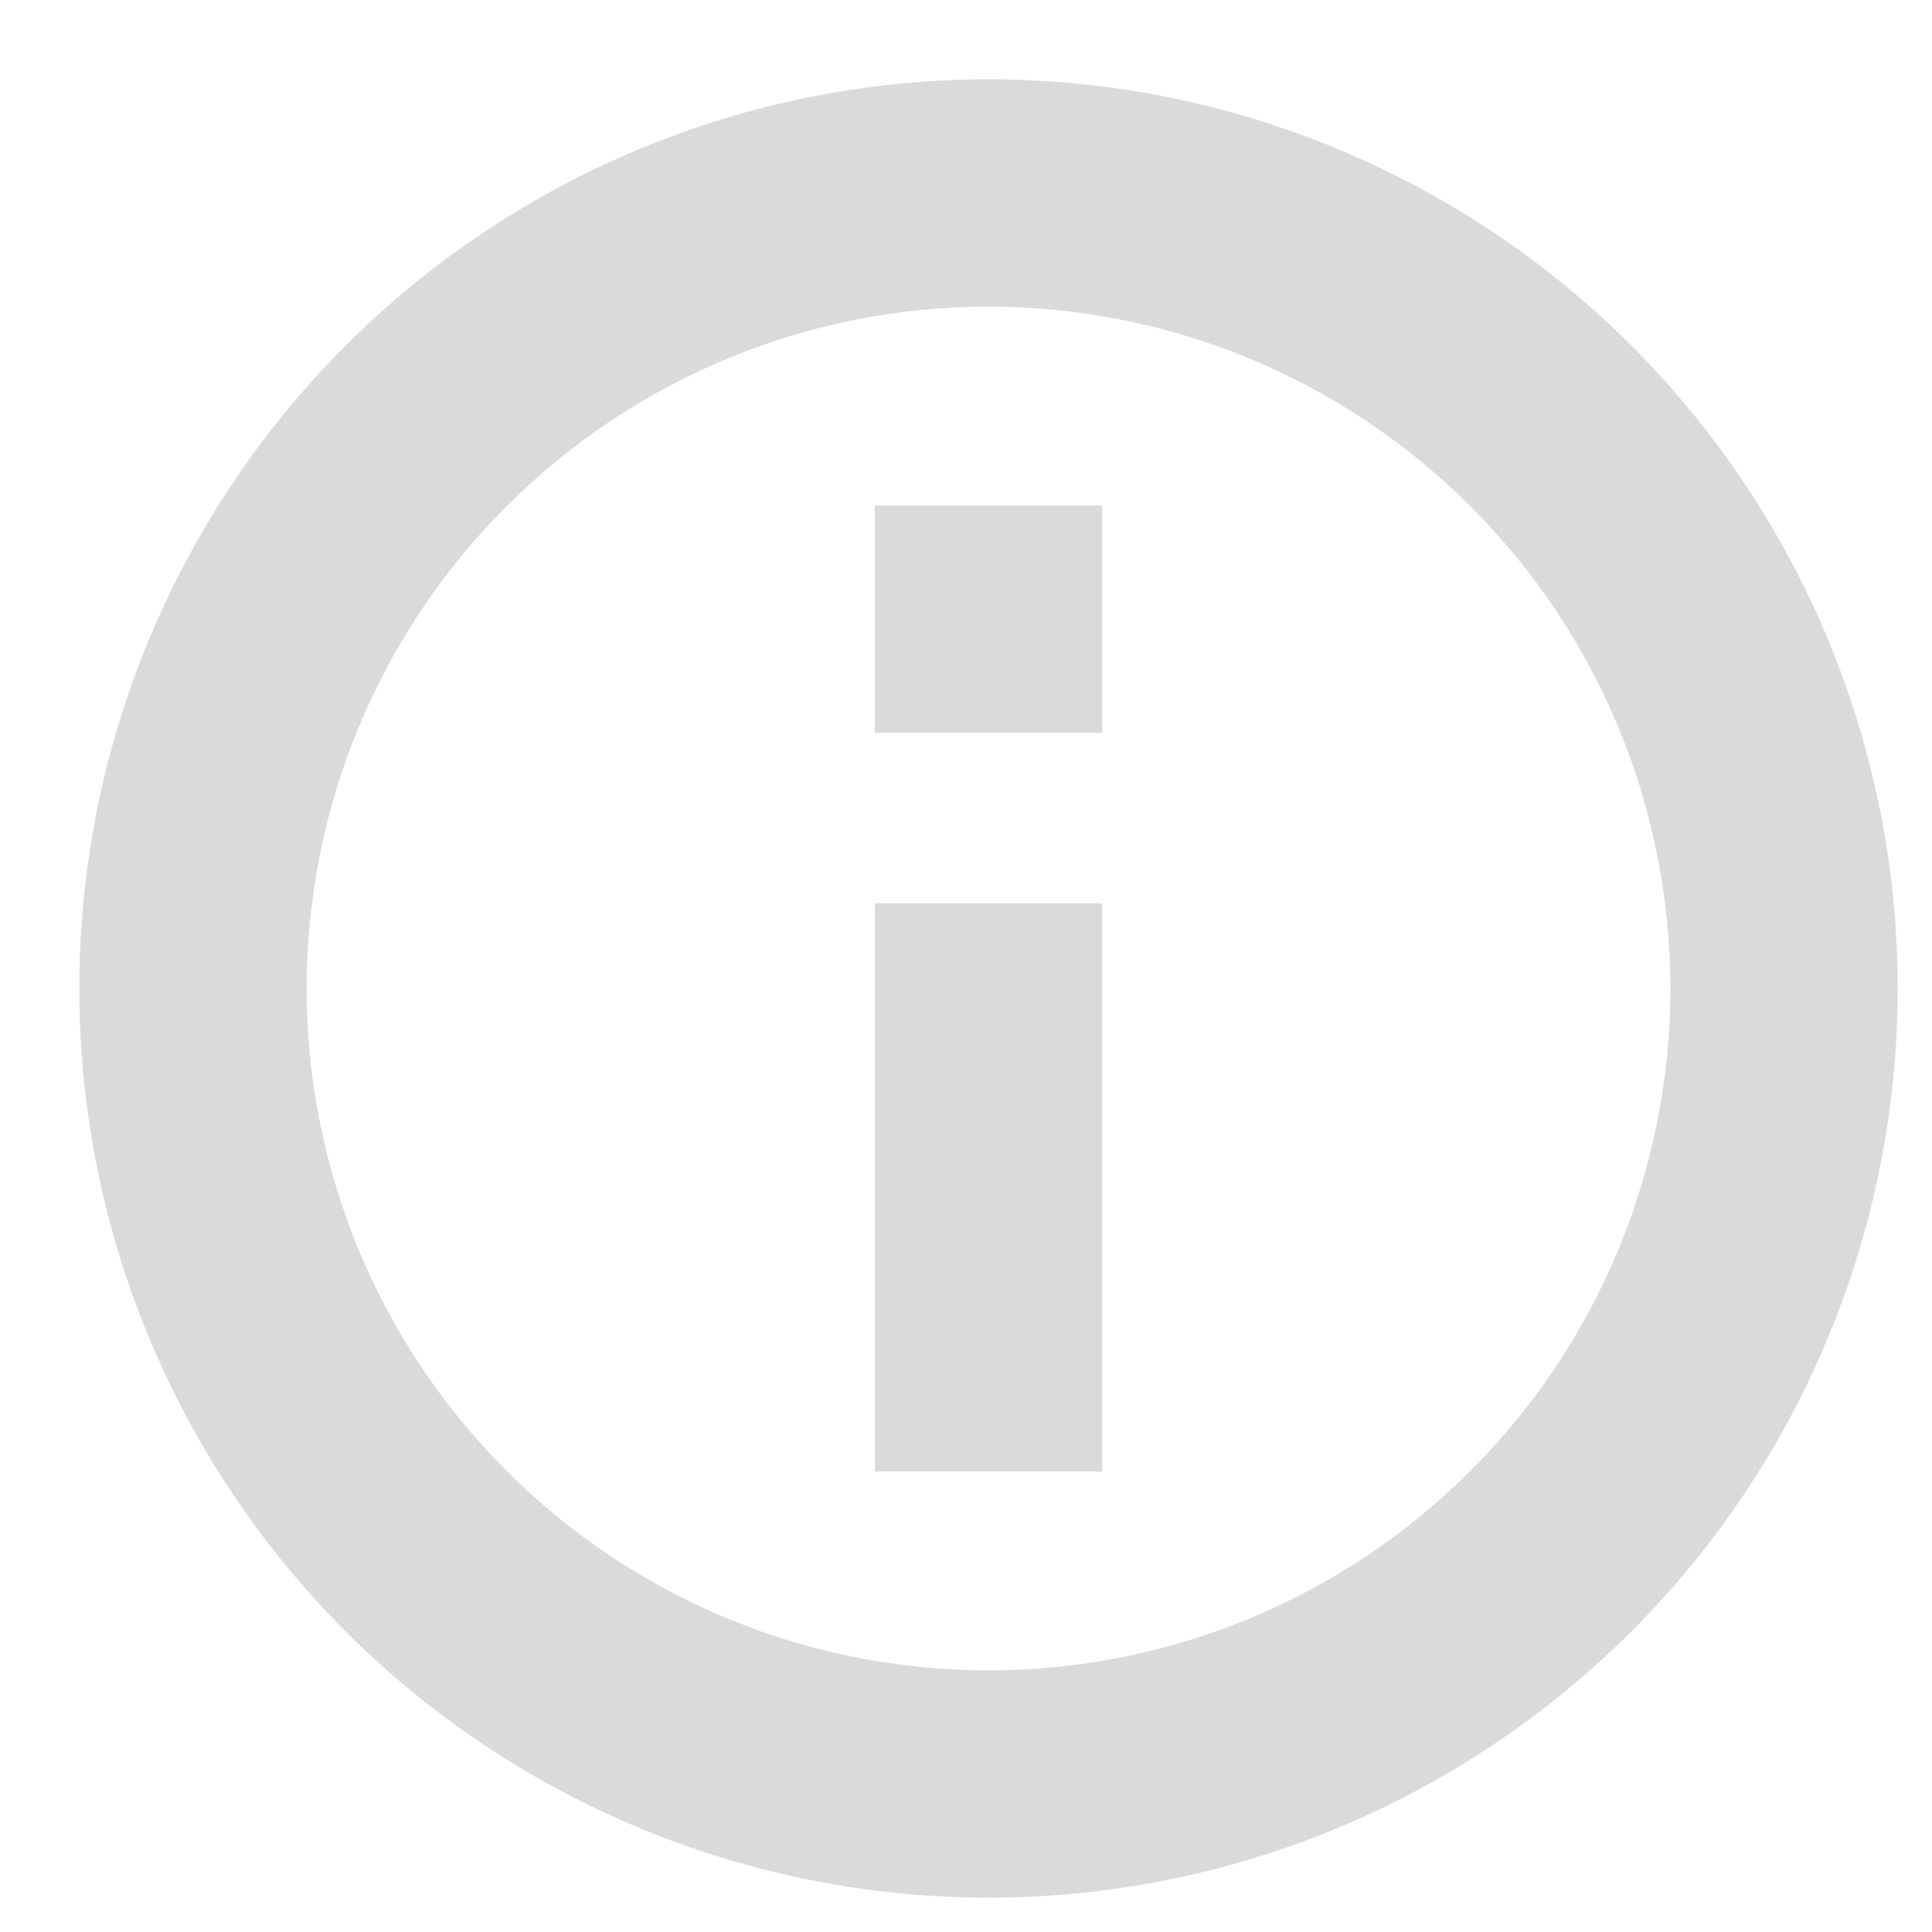
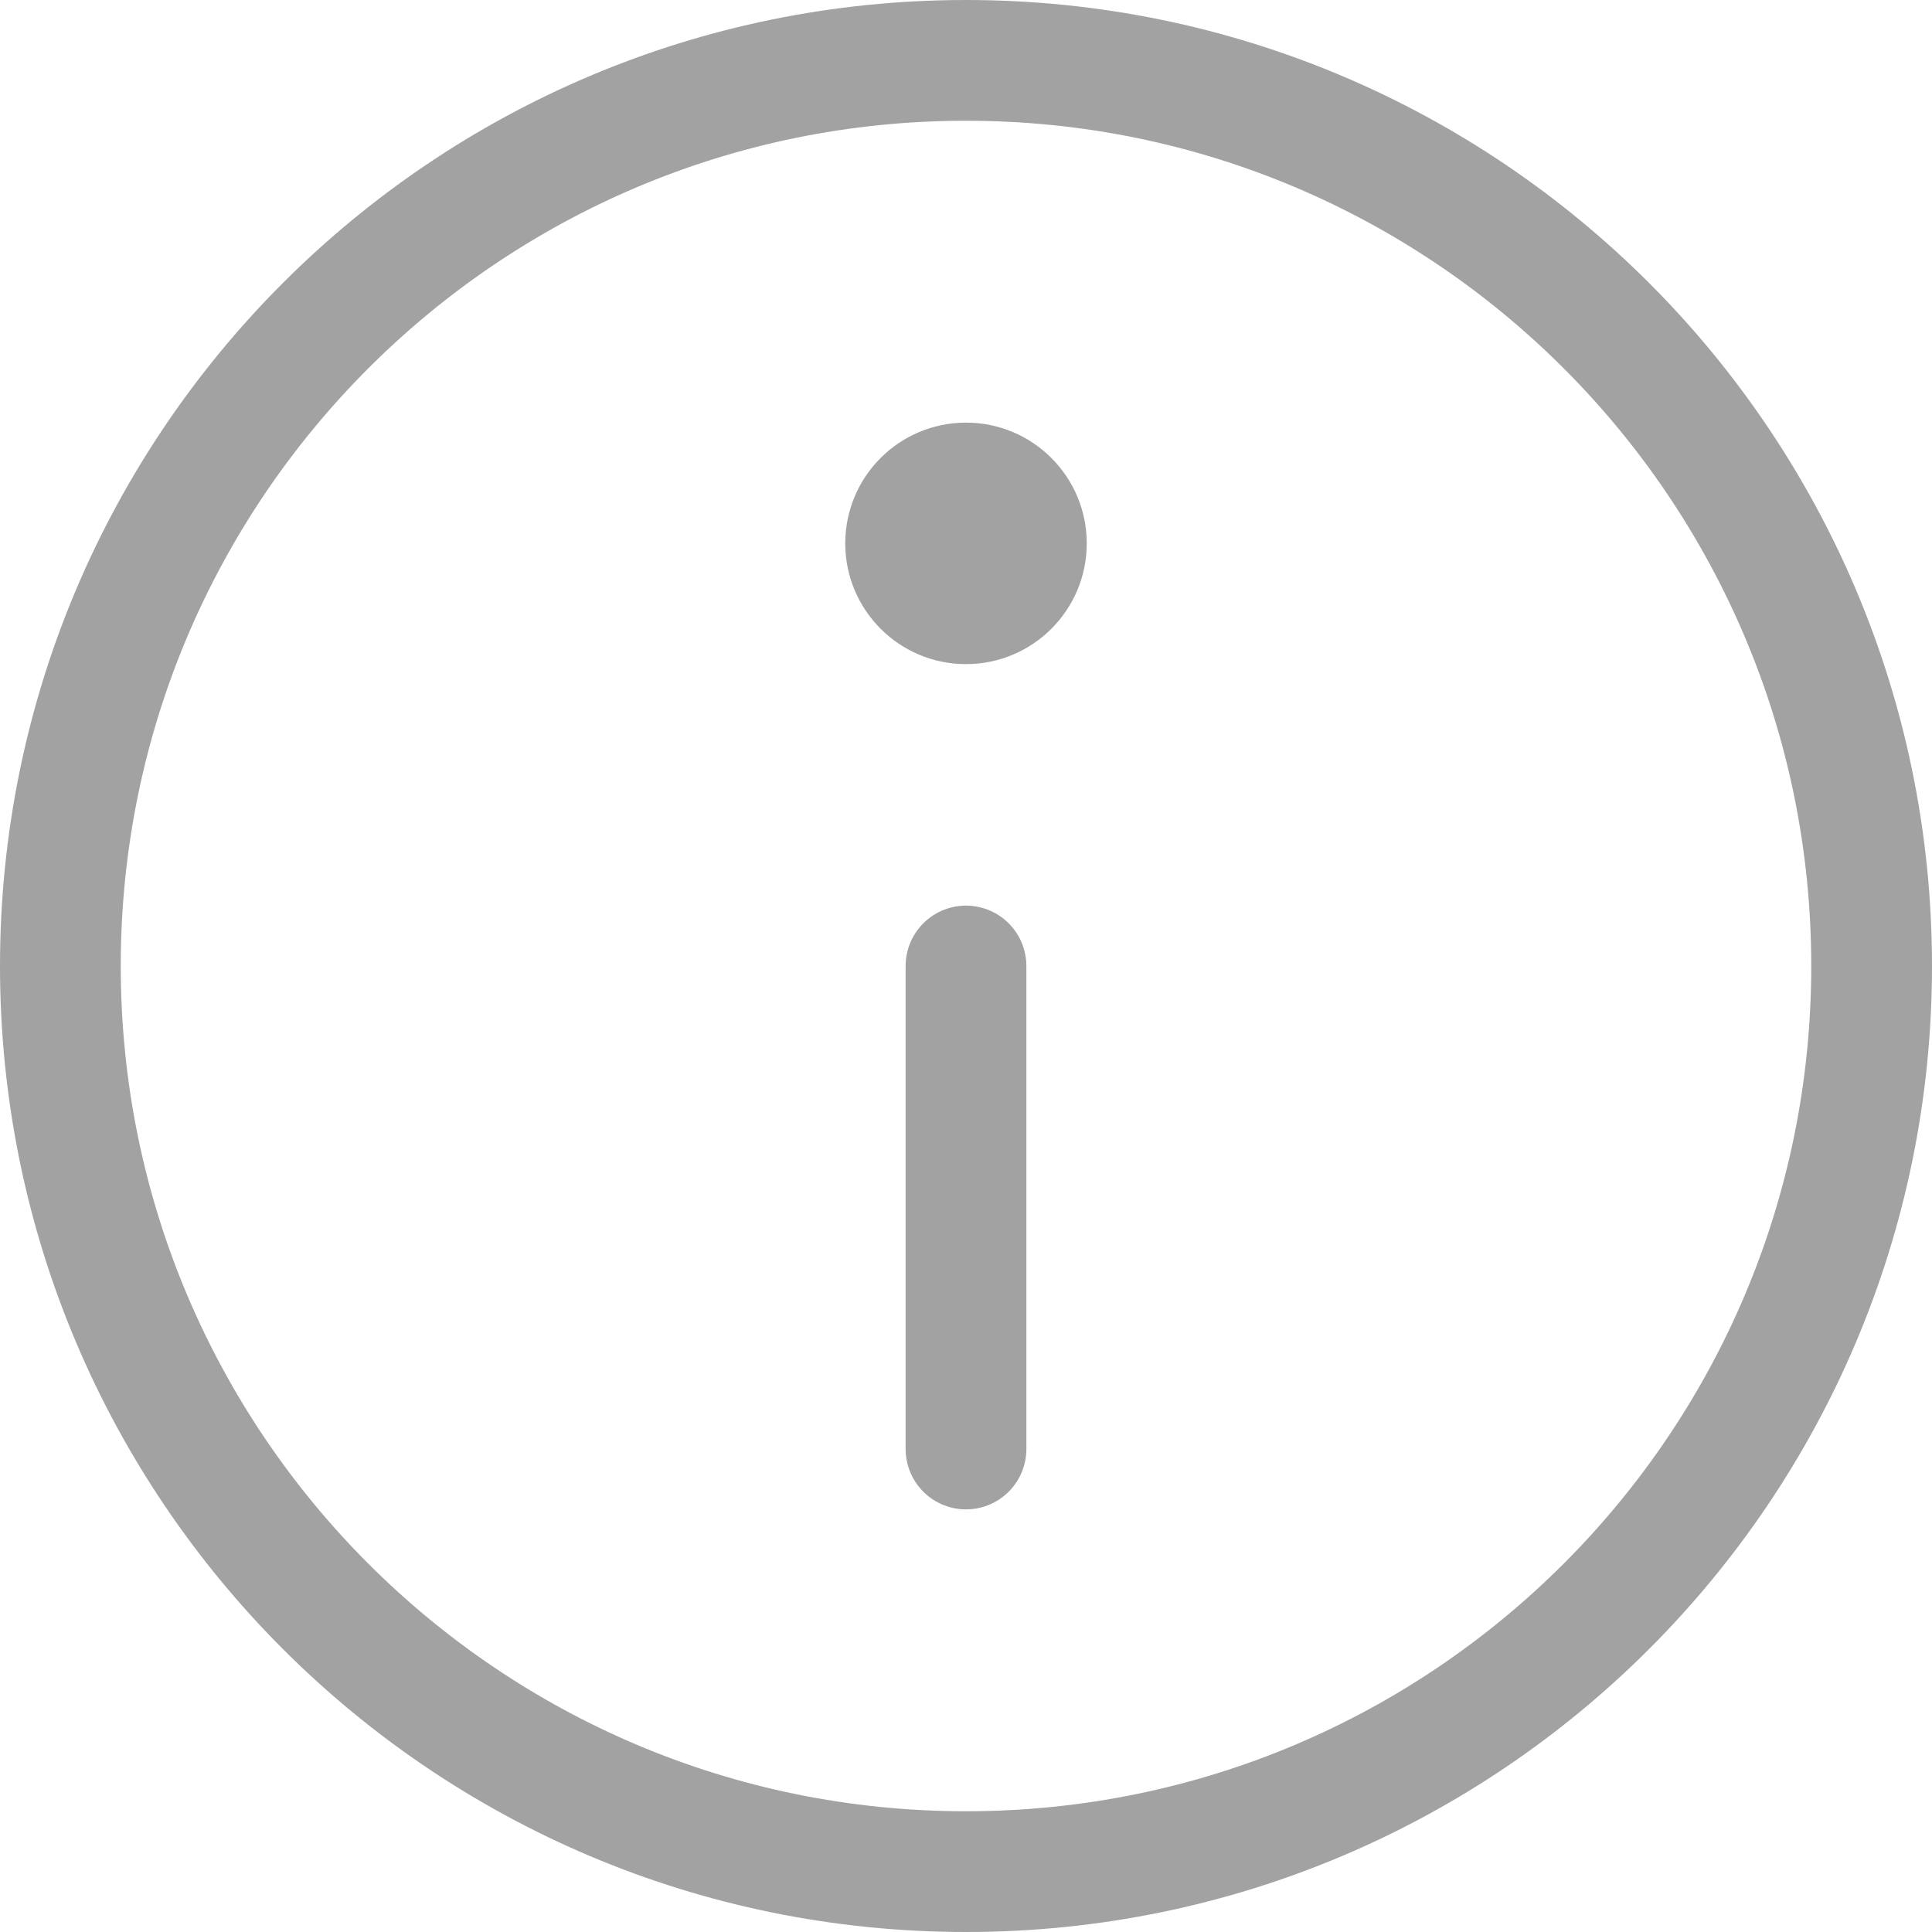
- <svg xmlns="http://www.w3.org/2000/svg" width="17px" height="17px" viewBox="0 0 17 17" version="1.1">
-   <defs />
-   <g id="Docs" stroke="none" stroke-width="1" fill="none" fill-rule="evenodd">
-     <g id="Docs-COMPARISON-CHART" transform="translate(-683, -557)" fill="#DADADA">
-       <g id="Group-5" transform="translate(515, 342)">
-         <g id="icon_info" transform="translate(168, 215)">
-           <g id="Shape">
-             <path d="M8.698,16.698 C10.82,16.698 12.854,15.855 14.355,14.355 C15.855,12.855 16.698,10.82 16.698,8.698 C16.698,6.576 15.855,4.542 14.355,3.041 C12.855,1.541 10.82,0.698 8.698,0.698 C6.576,0.698 4.542,1.541 3.041,3.041 C1.541,4.542 0.698,6.576 0.698,8.698 C0.698,10.82 1.541,12.854 3.041,14.355 C4.542,15.855 6.576,16.698 8.698,16.698 Z M8.698,2.698 C10.289,2.698 11.815,3.33 12.94,4.456 C14.066,5.581 14.698,7.107 14.698,8.698 C14.698,10.289 14.066,11.816 12.94,12.941 C11.815,14.067 10.289,14.698 8.698,14.698 C7.107,14.698 5.581,14.067 4.456,12.941 C3.33,11.816 2.698,10.289 2.698,8.698 C2.698,7.107 3.33,5.581 4.456,4.456 C5.581,3.33 7.107,2.698 8.698,2.698 Z M9.698,12.948 L7.698,12.948 L7.698,7.948 L9.698,7.948 L9.698,12.948 Z M9.698,6.448 L7.698,6.448 L7.698,4.448 L9.698,4.448 L9.698,6.448 Z" fill-rule="nonzero" />
-           </g>
-         </g>
-       </g>
-     </g>
+ <svg xmlns="http://www.w3.org/2000/svg" version="1.1" x="0px" y="0px" viewBox="0 0 16 16" xml:space="preserve" width="16" height="16">
+   <g class="nc-icon-wrapper" fill="#a2a2a2">
+     <circle fill="#a2a2a2" cx="8" cy="4.5" r="1" data-cap="butt" data-color="color-2" data-stroke="none" />
+     <circle fill="none" stroke="#a2a2a2" stroke-linecap="round" stroke-linejoin="round" stroke-miterlimit="10" cx="8" cy="8" r="7.5" data-cap="butt" />
+     <line fill="none" stroke="#a2a2a2" stroke-linecap="round" stroke-linejoin="round" stroke-miterlimit="10" x1="8" y1="12" x2="8" y2="8" data-cap="butt" data-color="color-2" />
  </g>
</svg>
